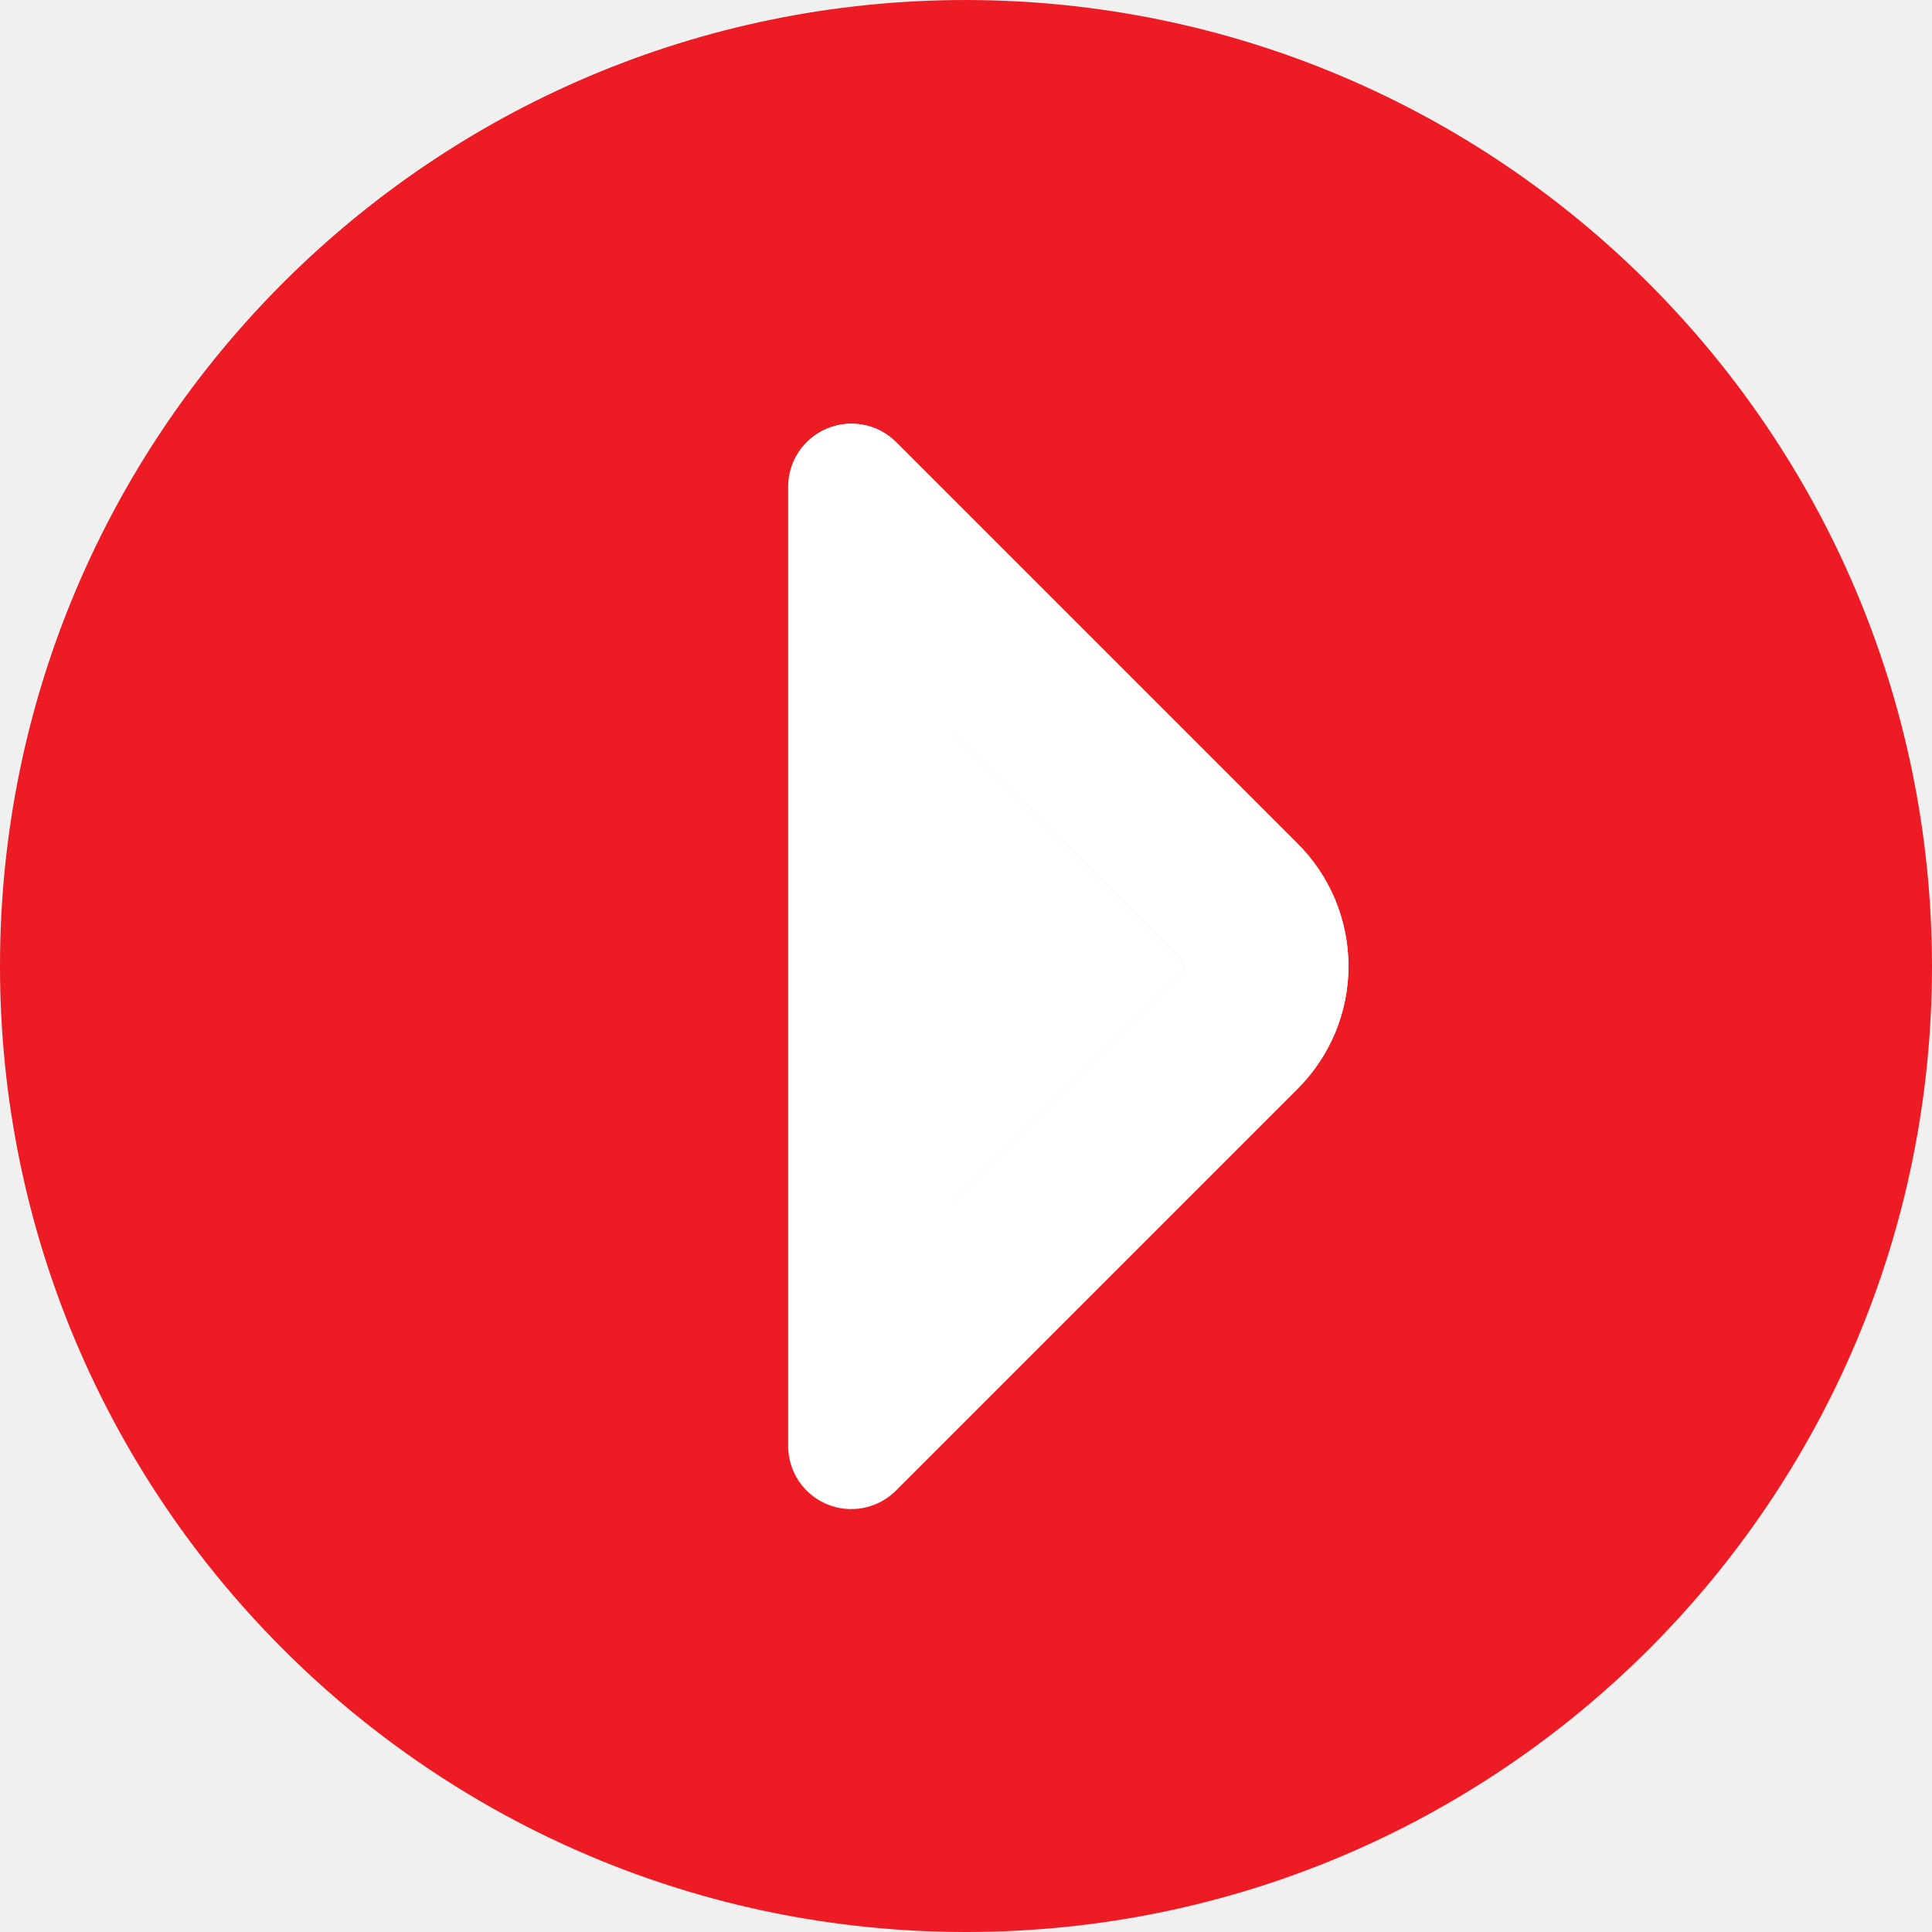
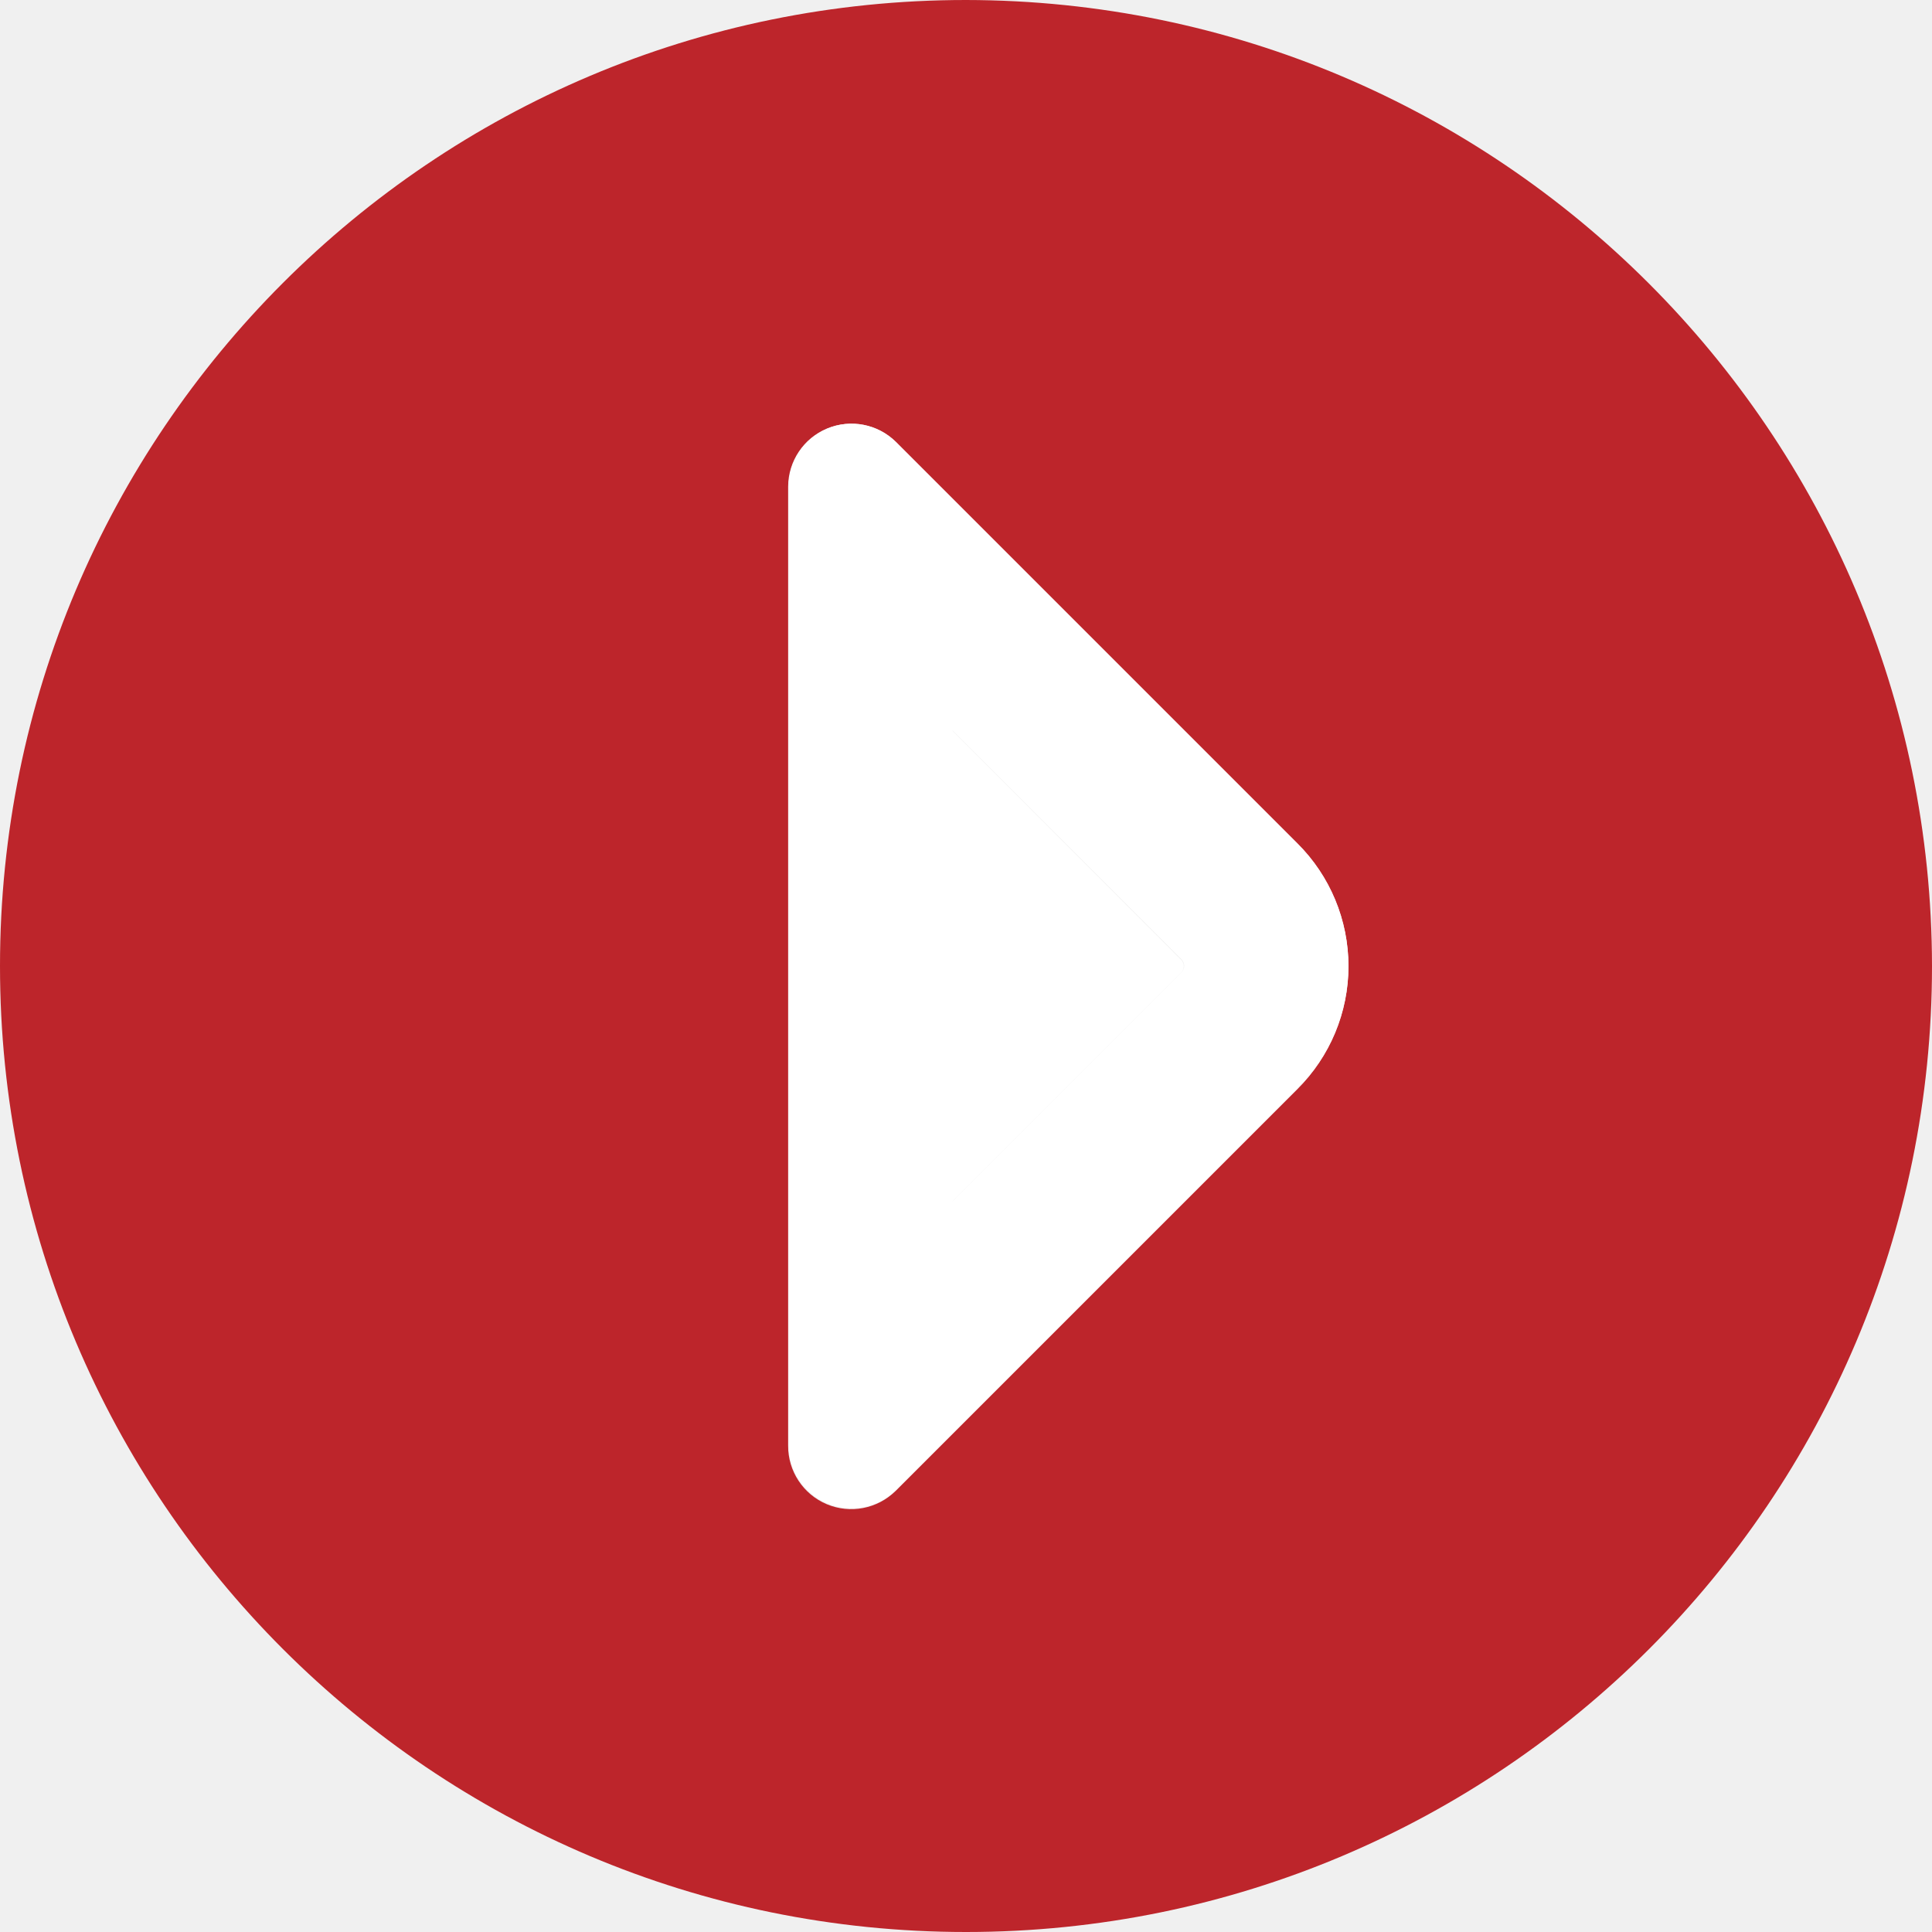
<svg xmlns="http://www.w3.org/2000/svg" viewBox="0 0 47.14 47.14">
  <g id="icon-play">
-     <path d="M23.57,0A23.57,23.57,0,1,0,47.14,23.57,23.6,23.6,0,0,0,23.57,0ZM19.23,35.27V11.87a1.54,1.54,0,0,1,2.62-1.09l9.8,9.8a4.22,4.22,0,0,1,0,6l-9.8,9.8A1.54,1.54,0,0,1,19.23,35.27Z" fill="#ed1c24" />
+     <path d="M23.57,0A23.57,23.57,0,1,0,47.14,23.57,23.6,23.6,0,0,0,23.57,0ZM19.23,35.27V11.87a1.54,1.54,0,0,1,2.62-1.09l9.8,9.8a4.22,4.22,0,0,1,0,6l-9.8,9.8A1.54,1.54,0,0,1,19.23,35.27Z" fill="#BD252B" />
    <path d="M23.23,17.82v11.5l5.59-5.59a.22.22,0,0,0,0-.31Z" fill="#fff" />
    <path d="M31.66,20.58l-9.8-9.8a1.54,1.54,0,0,0-2.62,1.09v23.4a1.54,1.54,0,0,0,2.62,1.09l9.8-9.8A4.22,4.22,0,0,0,31.66,20.58Zm-2.83,3.14-5.59,5.59V17.82l5.59,5.59a.22.22,0,0,1,0,.31Z" fill="#fff" />
  </g>
</svg>
